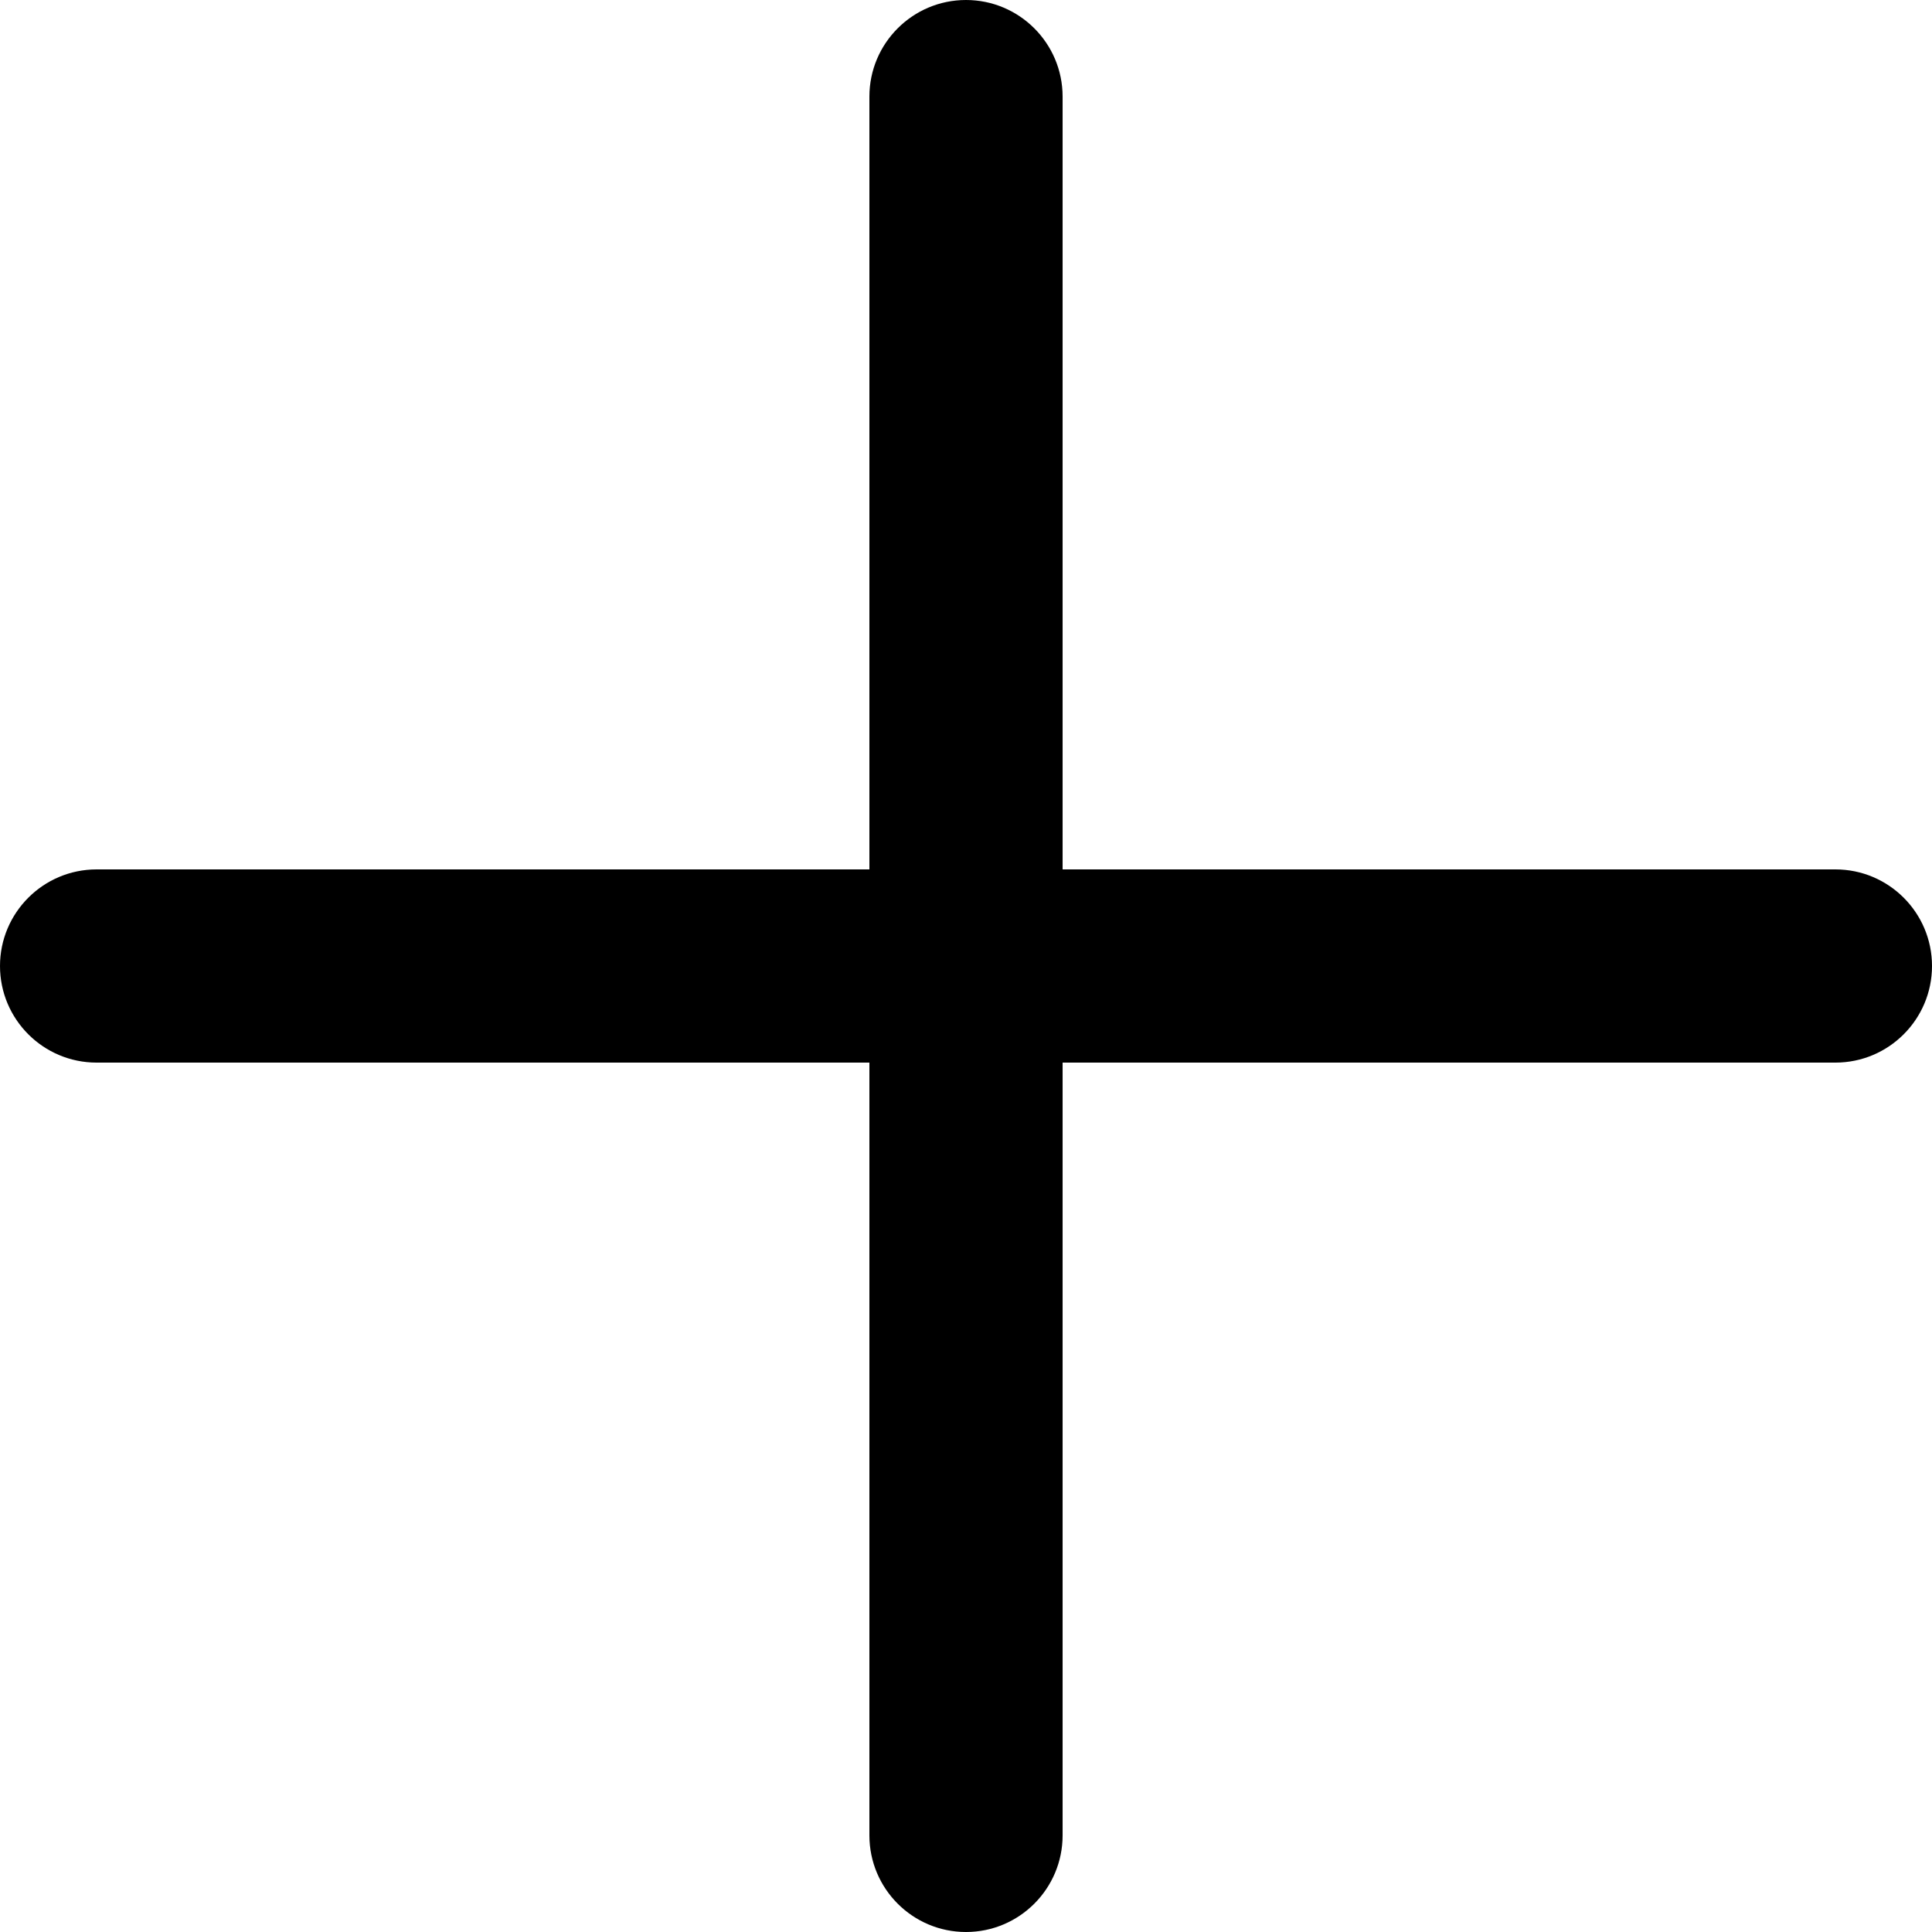
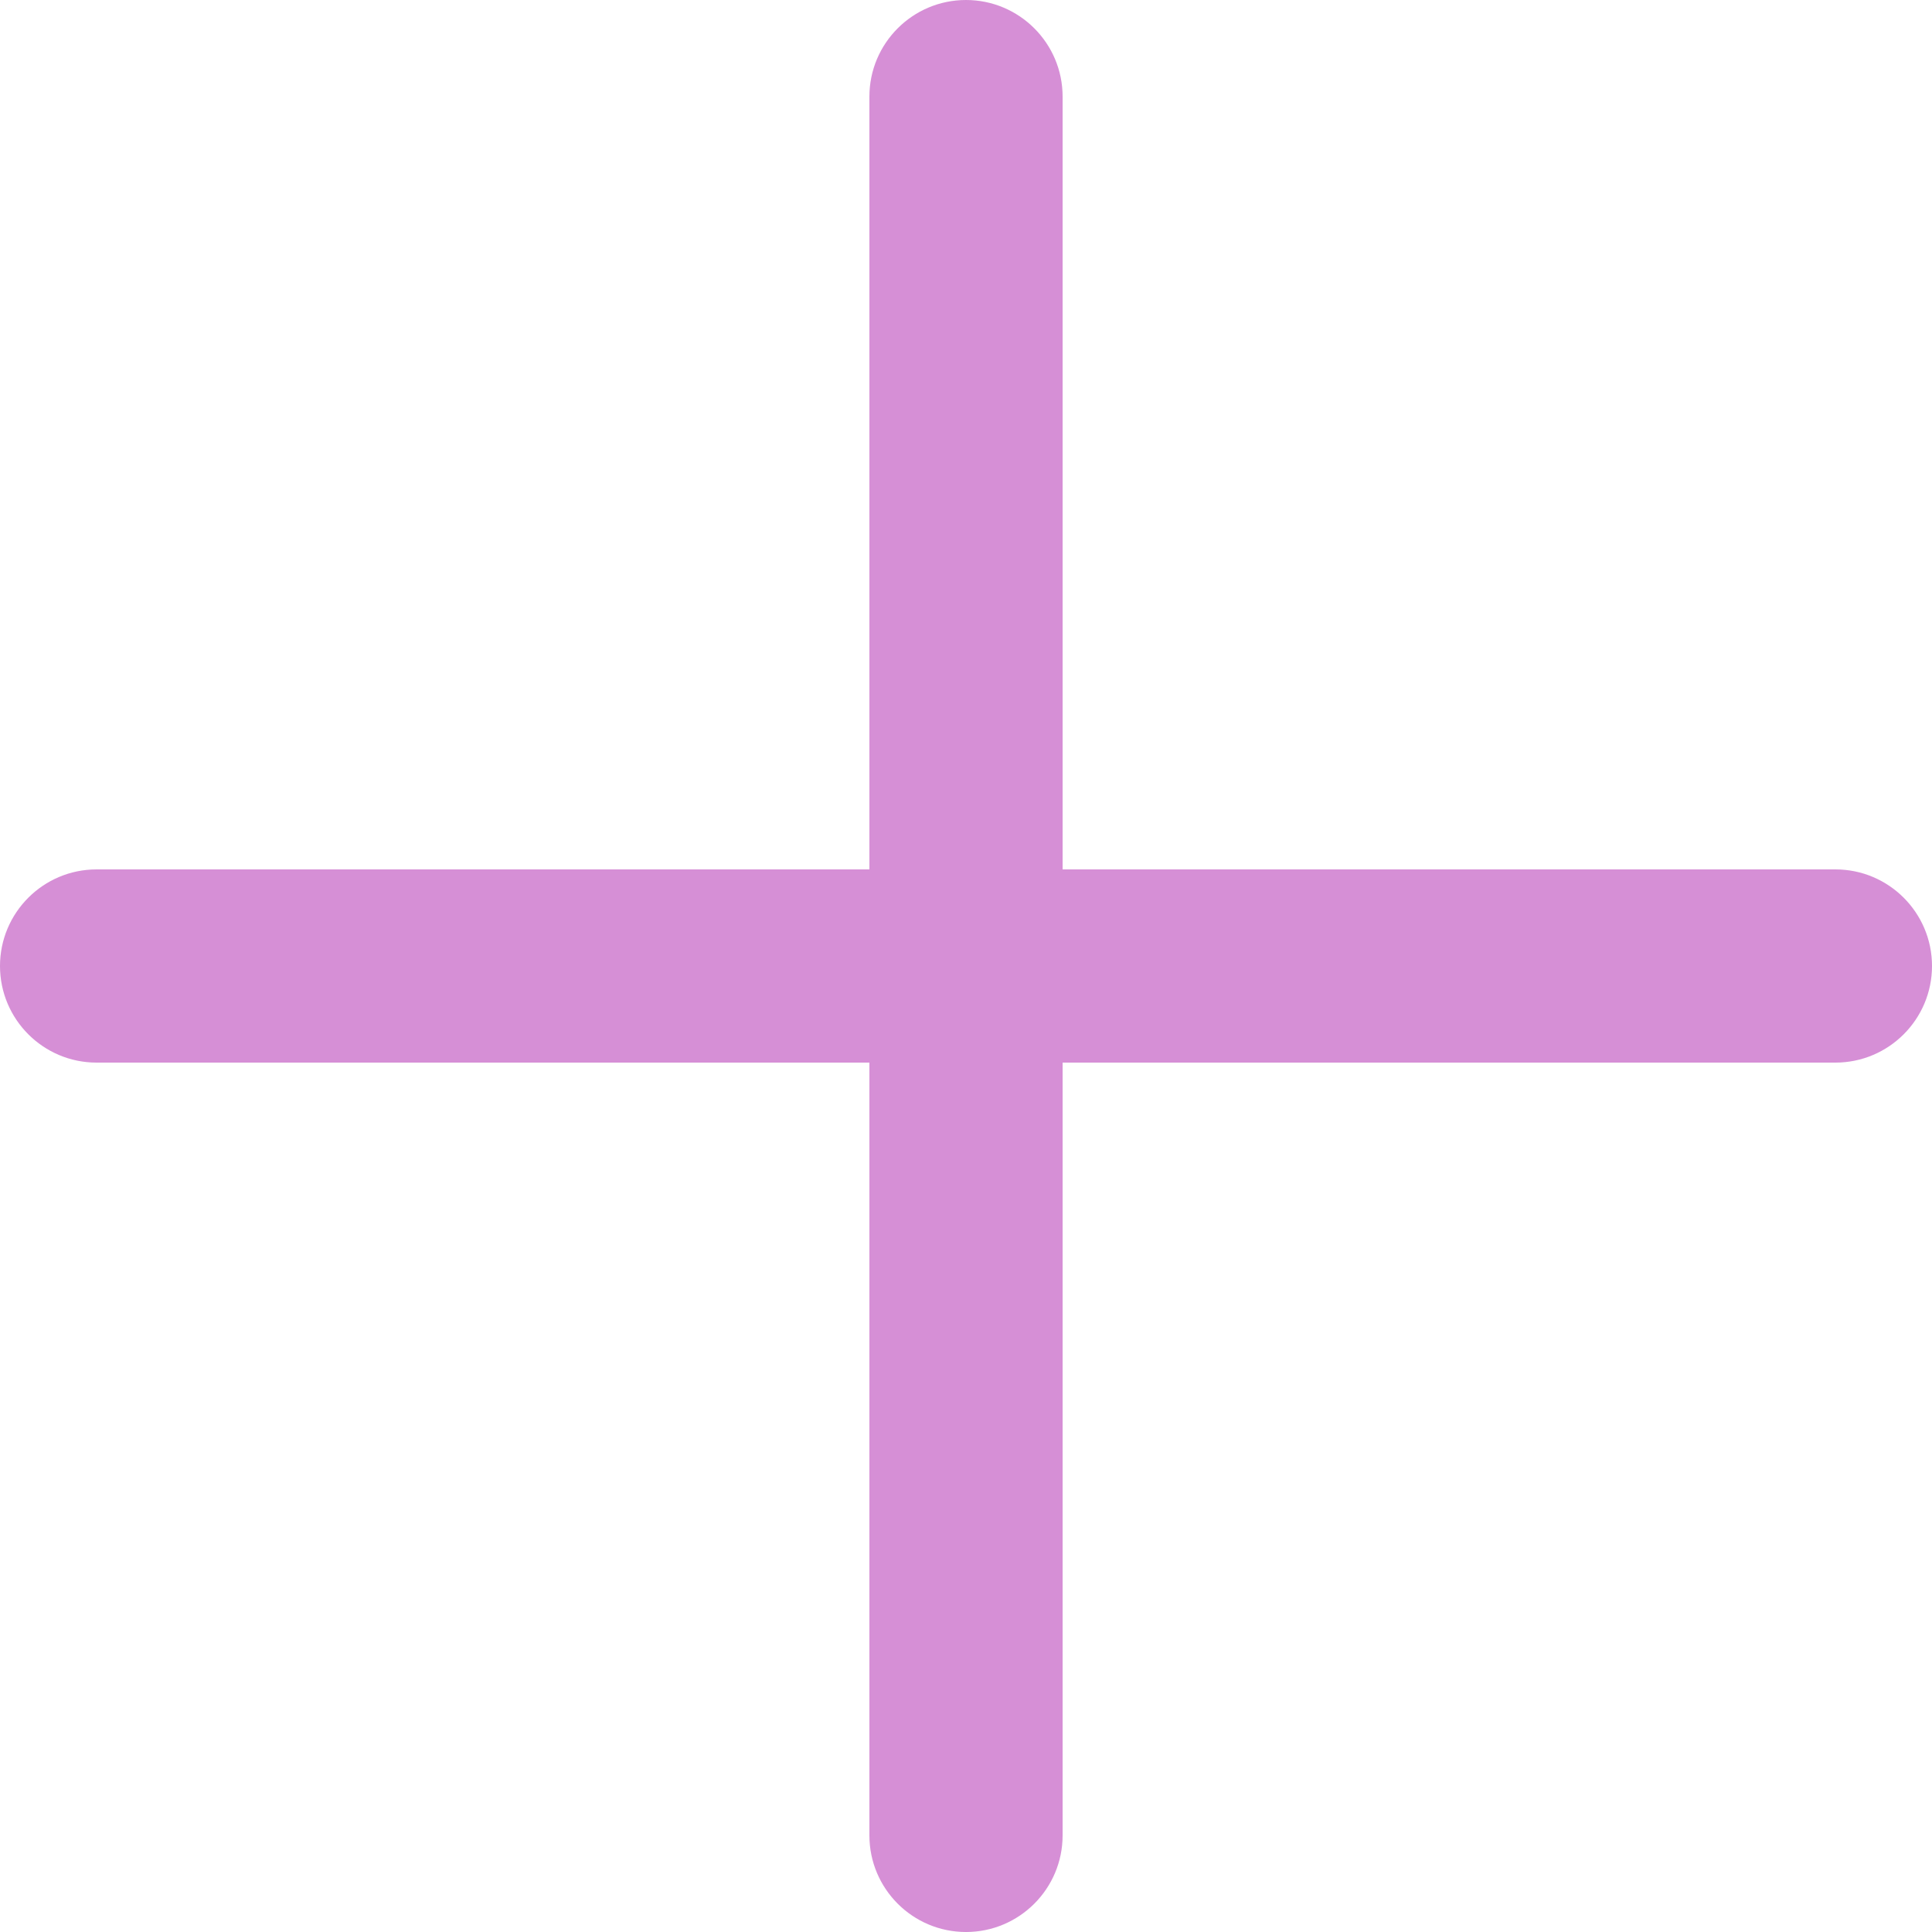
- <svg xmlns="http://www.w3.org/2000/svg" height="426.667pt" viewBox="0 0 426.667 426.667" width="426.667pt">
+ <svg xmlns="http://www.w3.org/2000/svg" fill="#D68FD6" height="426.667pt" viewBox="0 0 426.667 426.667" width="426.667pt">
  <path d="m405.332 192h-170.664v-170.668c0-11.773-9.559-21.332-21.336-21.332-11.773 0-21.332 9.559-21.332 21.332v170.668h-170.668c-11.773 0-21.332 9.559-21.332 21.332 0 11.777 9.559 21.336 21.332 21.336h170.668v170.664c0 11.777 9.559 21.336 21.332 21.336 11.777 0 21.336-9.559 21.336-21.336v-170.664h170.664c11.777 0 21.336-9.559 21.336-21.336 0-11.773-9.559-21.332-21.336-21.332zm0 0" />
</svg>
